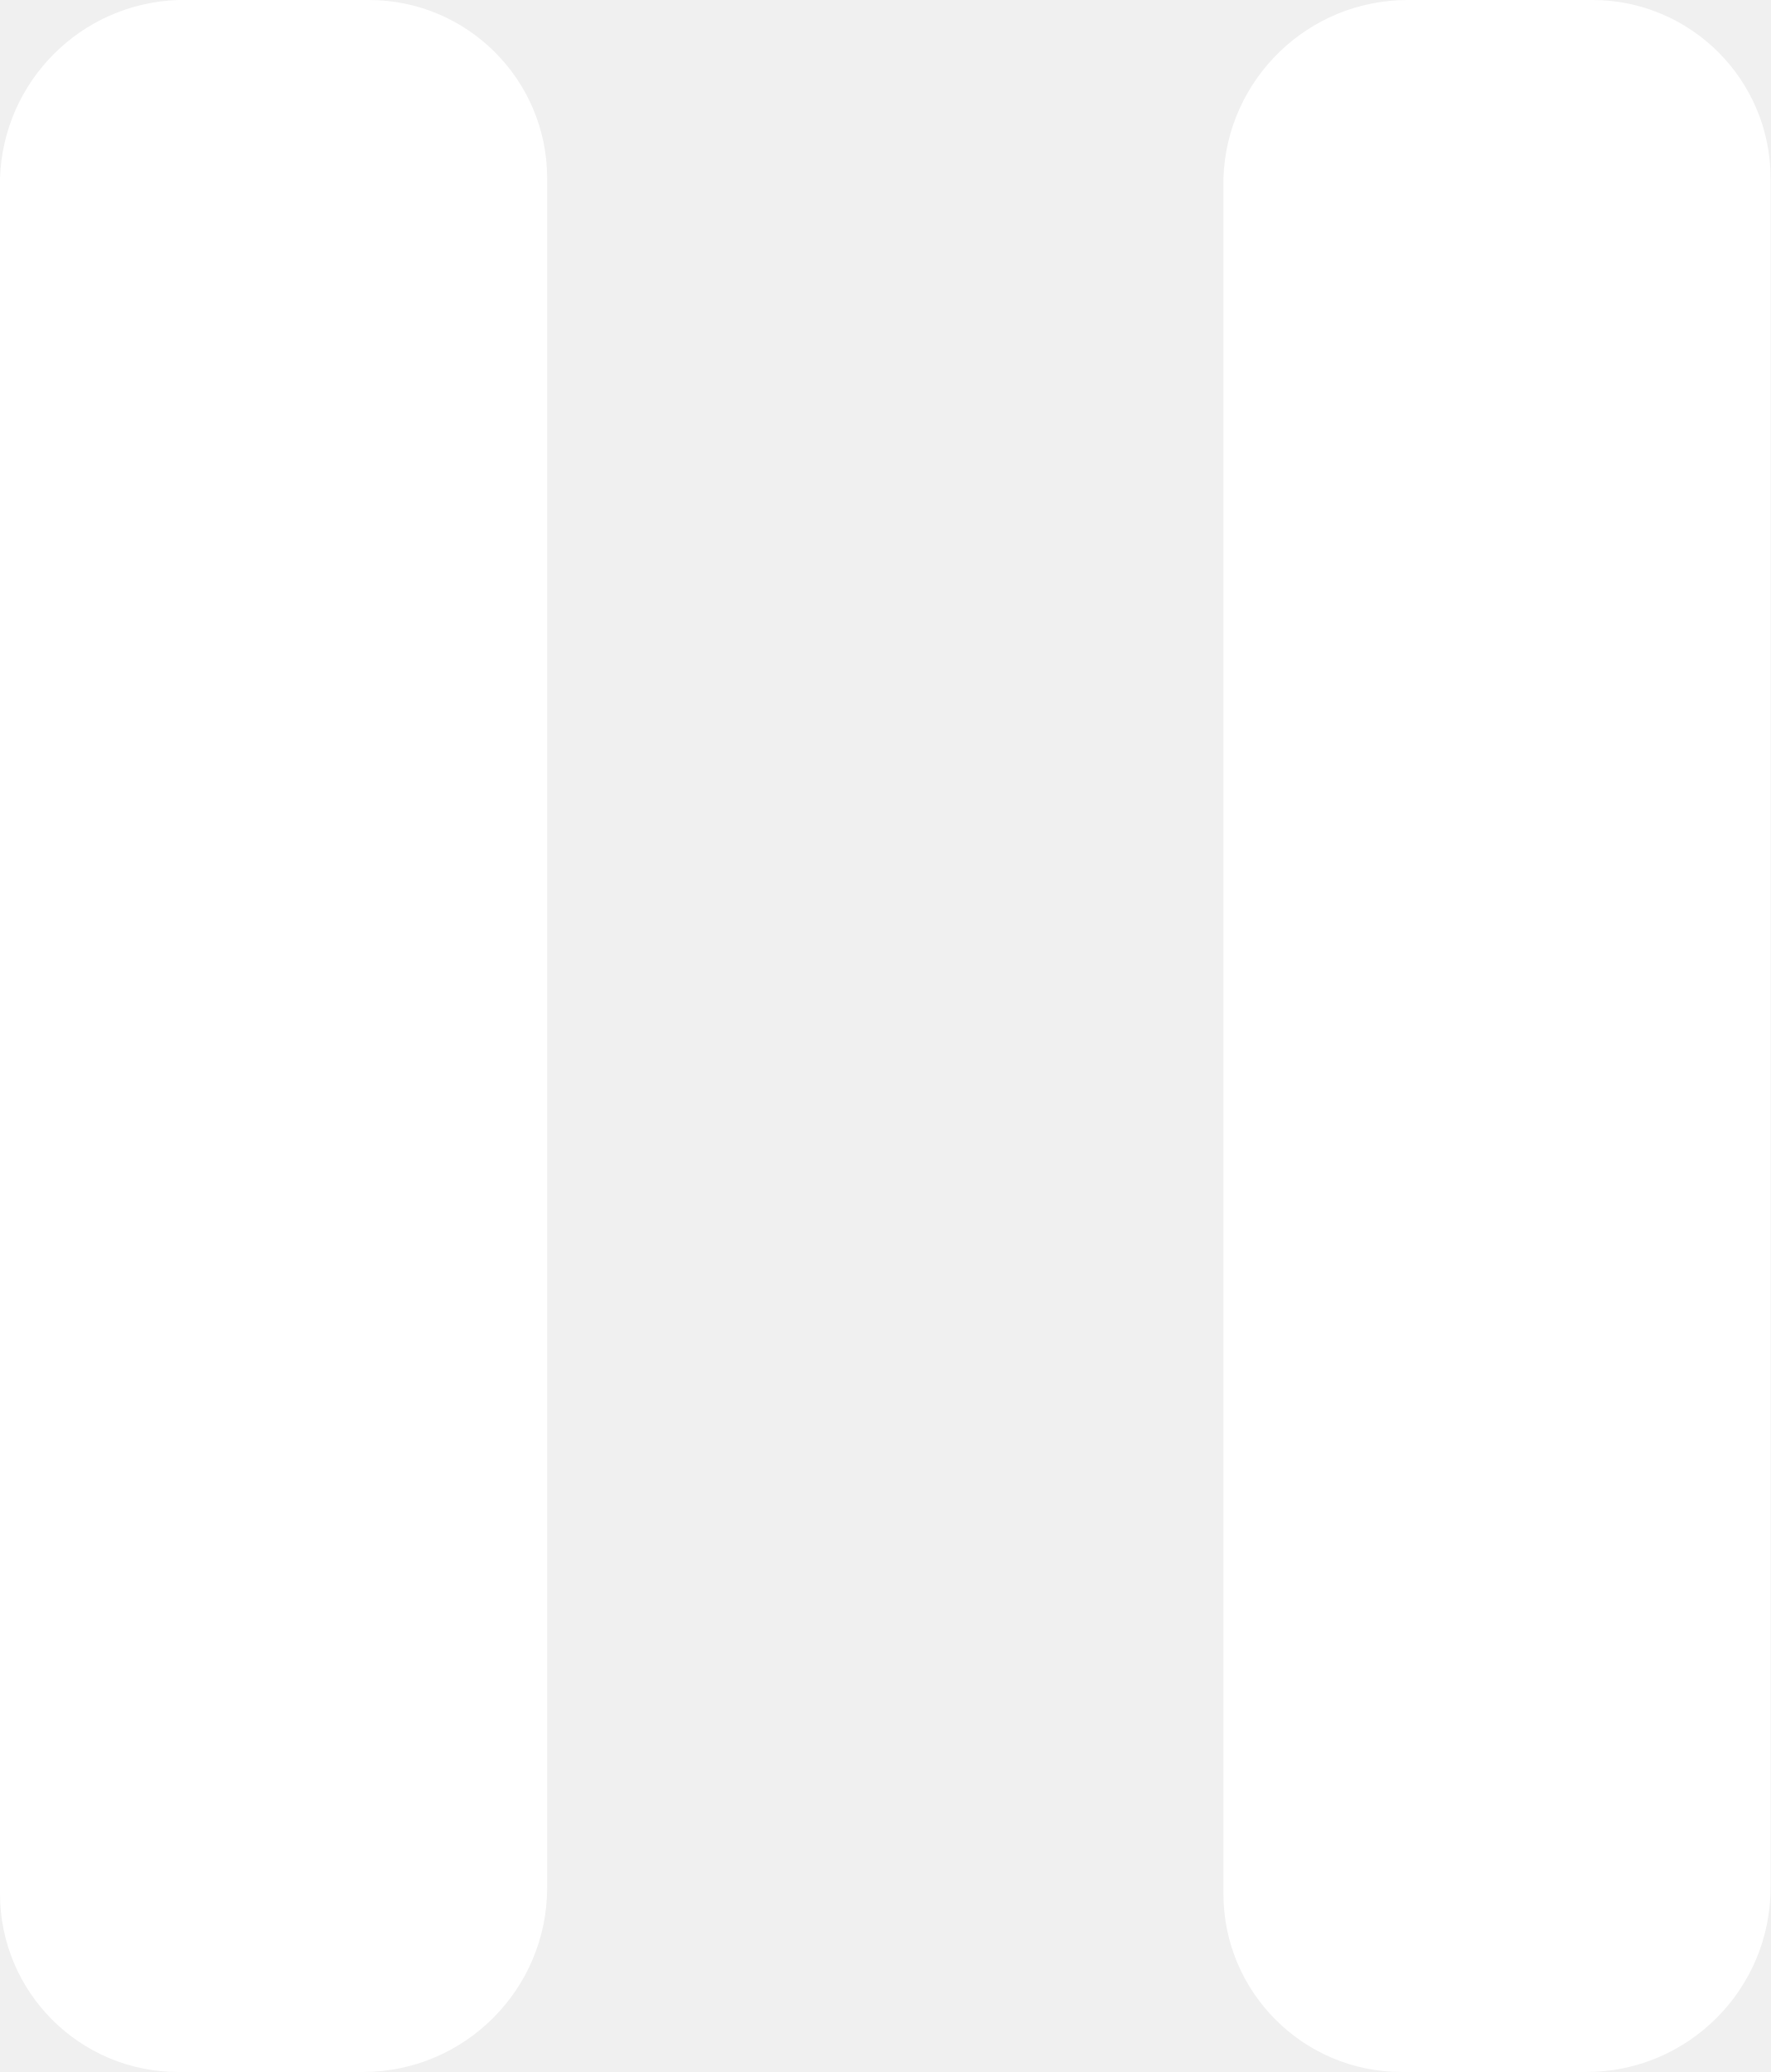
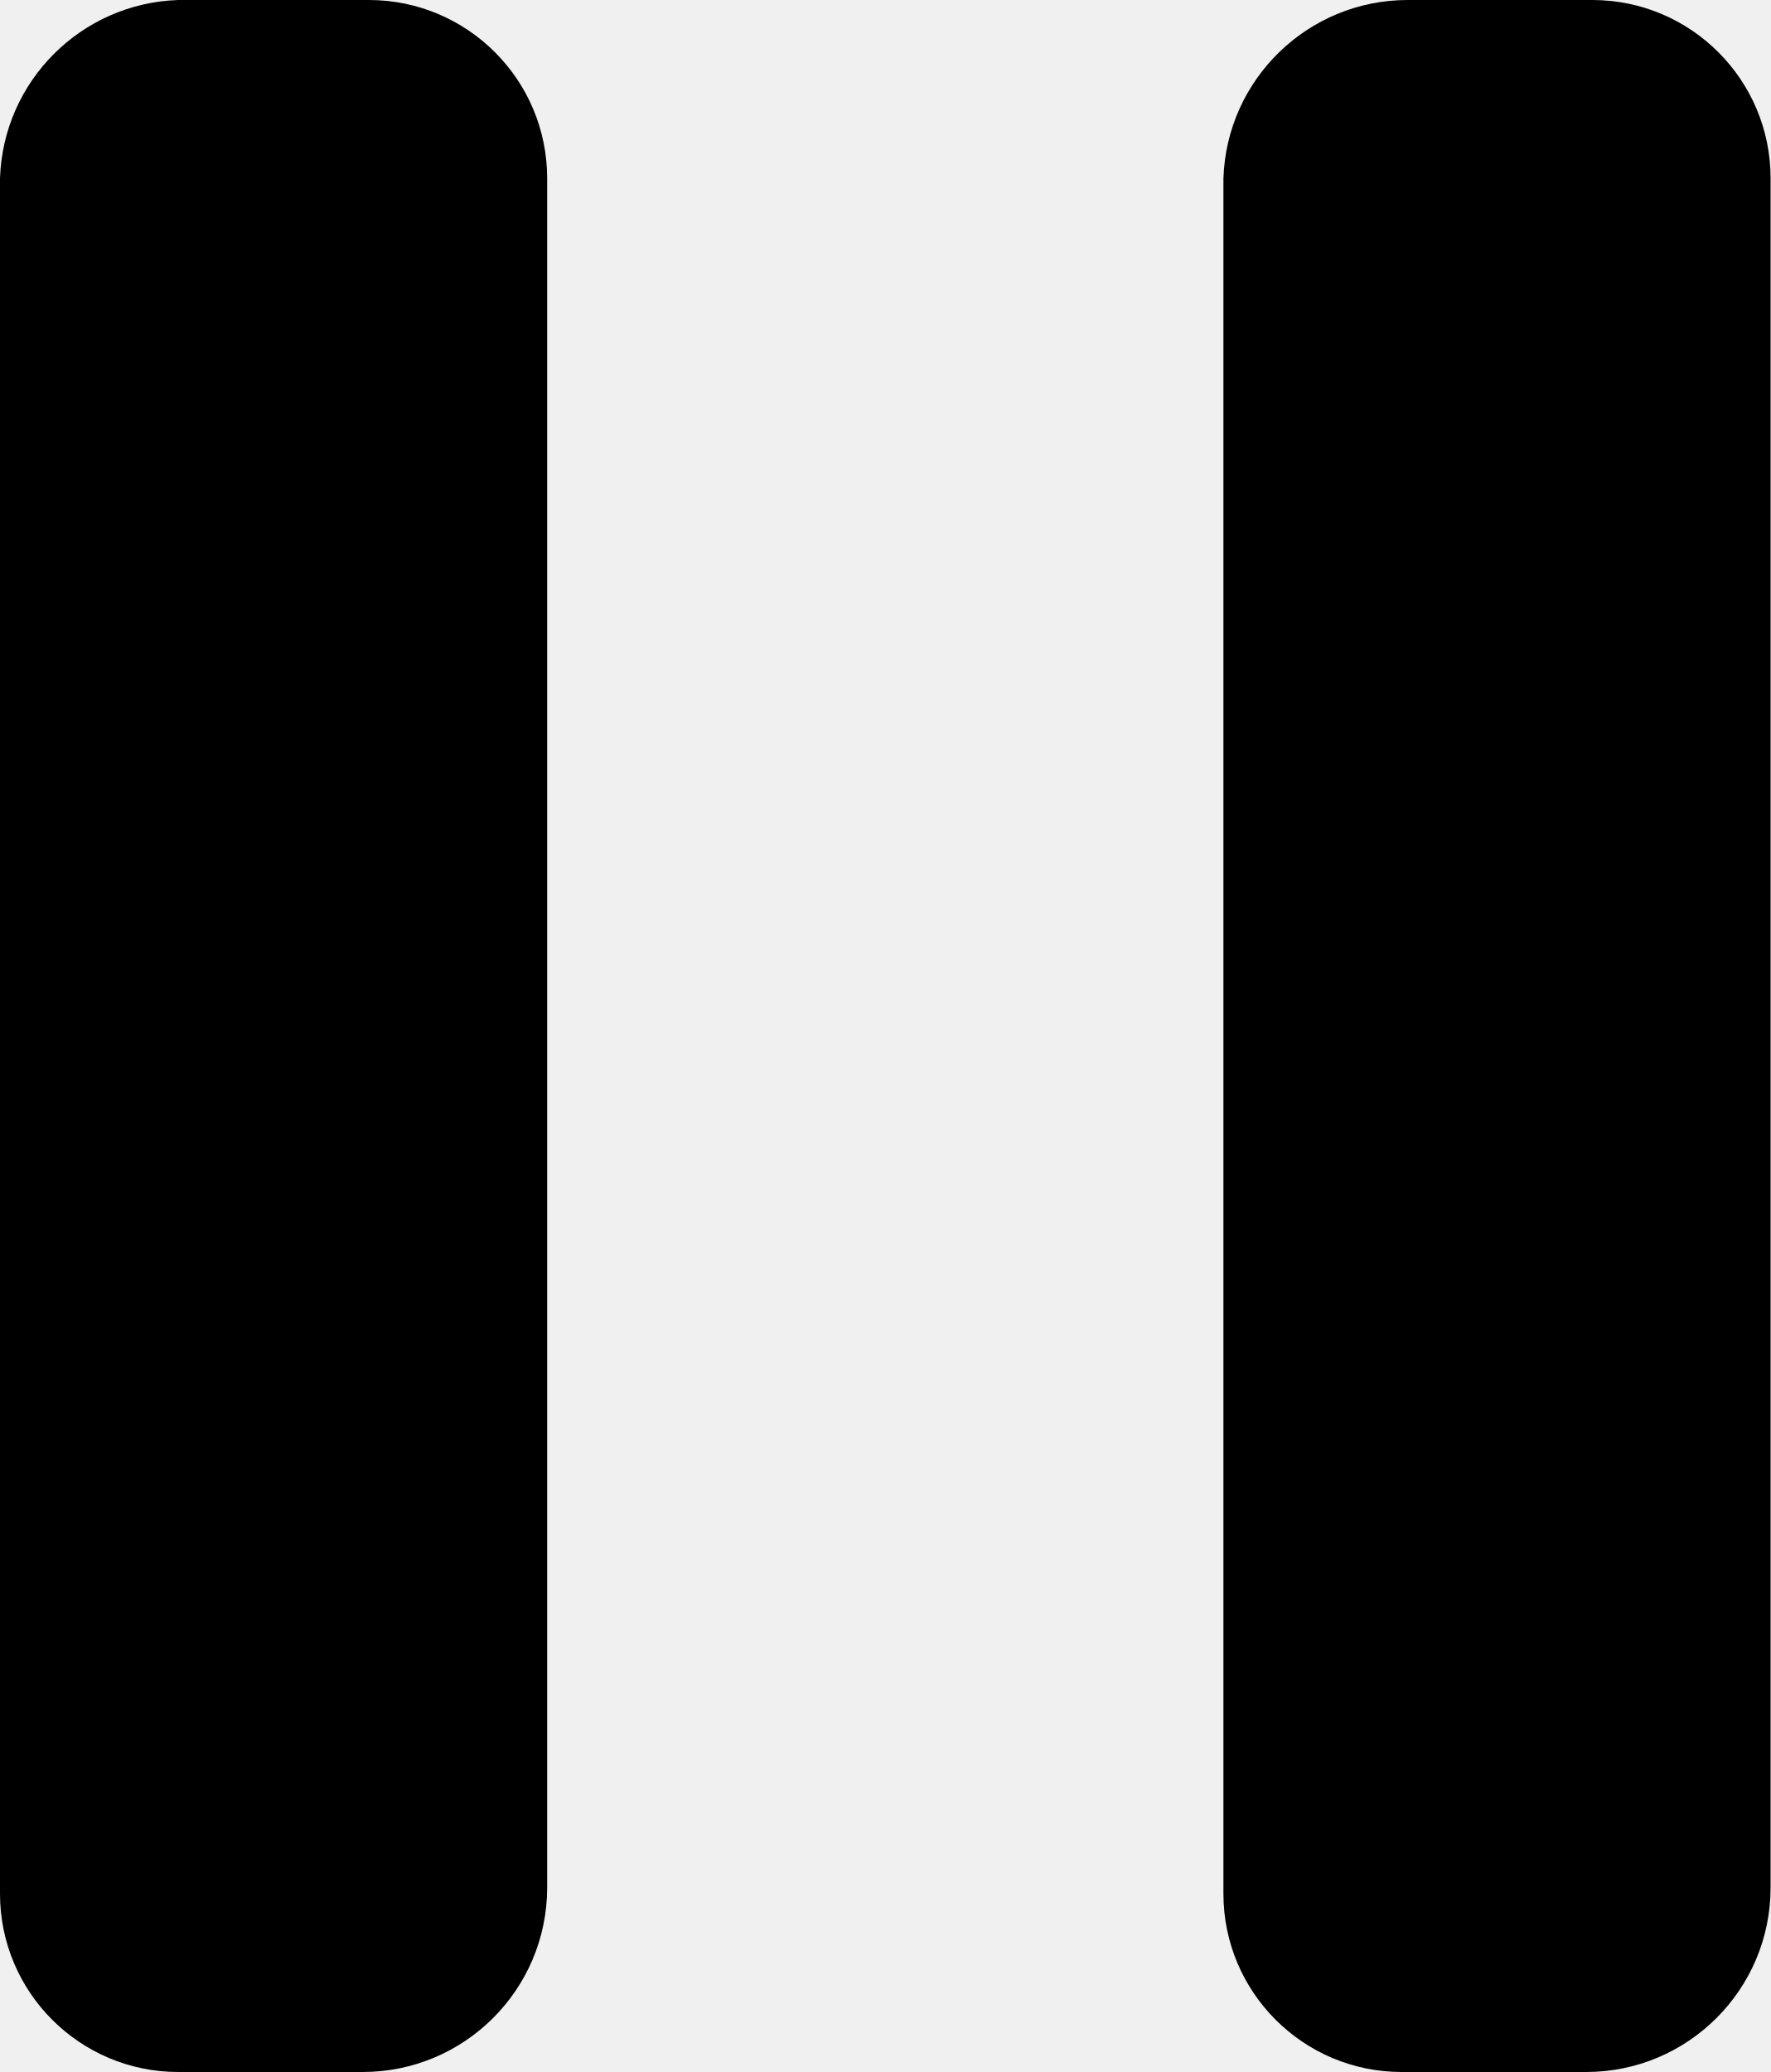
<svg xmlns="http://www.w3.org/2000/svg" width="28.8" height="33.7" viewBox="0 0 28.8 33.7">
-   <path d="M13,32.4V4.6a2.9,2.9,0,0,0-2.9-2.9H7A3,3,0,0,0,4.1,4.6V32.5A2.9,2.9,0,0,0,7,35.4h3A3,3,0,0,0,13,32.4Z" transform="translate(-4.1 -1.7)" style="fill:#fff" />
-   <path d="M32.9,32.4V4.6A2.9,2.9,0,0,0,30,1.7H27a3,3,0,0,0-3,2.9V32.5a2.9,2.9,0,0,0,2.9,2.9h3A3,3,0,0,0,32.9,32.4Z" transform="translate(-4.1 -1.7)" style="fill:#fff" />
+   <path d="M13,32.4V4.6a2.9,2.9,0,0,0-2.9-2.9H7A3,3,0,0,0,4.1,4.6V32.5A2.9,2.9,0,0,0,7,35.4h3A3,3,0,0,0,13,32.4Z" transform="translate(-4.1 -1.7)" />
+   <path d="M32.9,32.4V4.6A2.9,2.9,0,0,0,30,1.7H27a3,3,0,0,0-3,2.9V32.5a2.9,2.9,0,0,0,2.9,2.9h3A3,3,0,0,0,32.9,32.4Z" transform="translate(-4.1 -1.7)" />
</svg>
